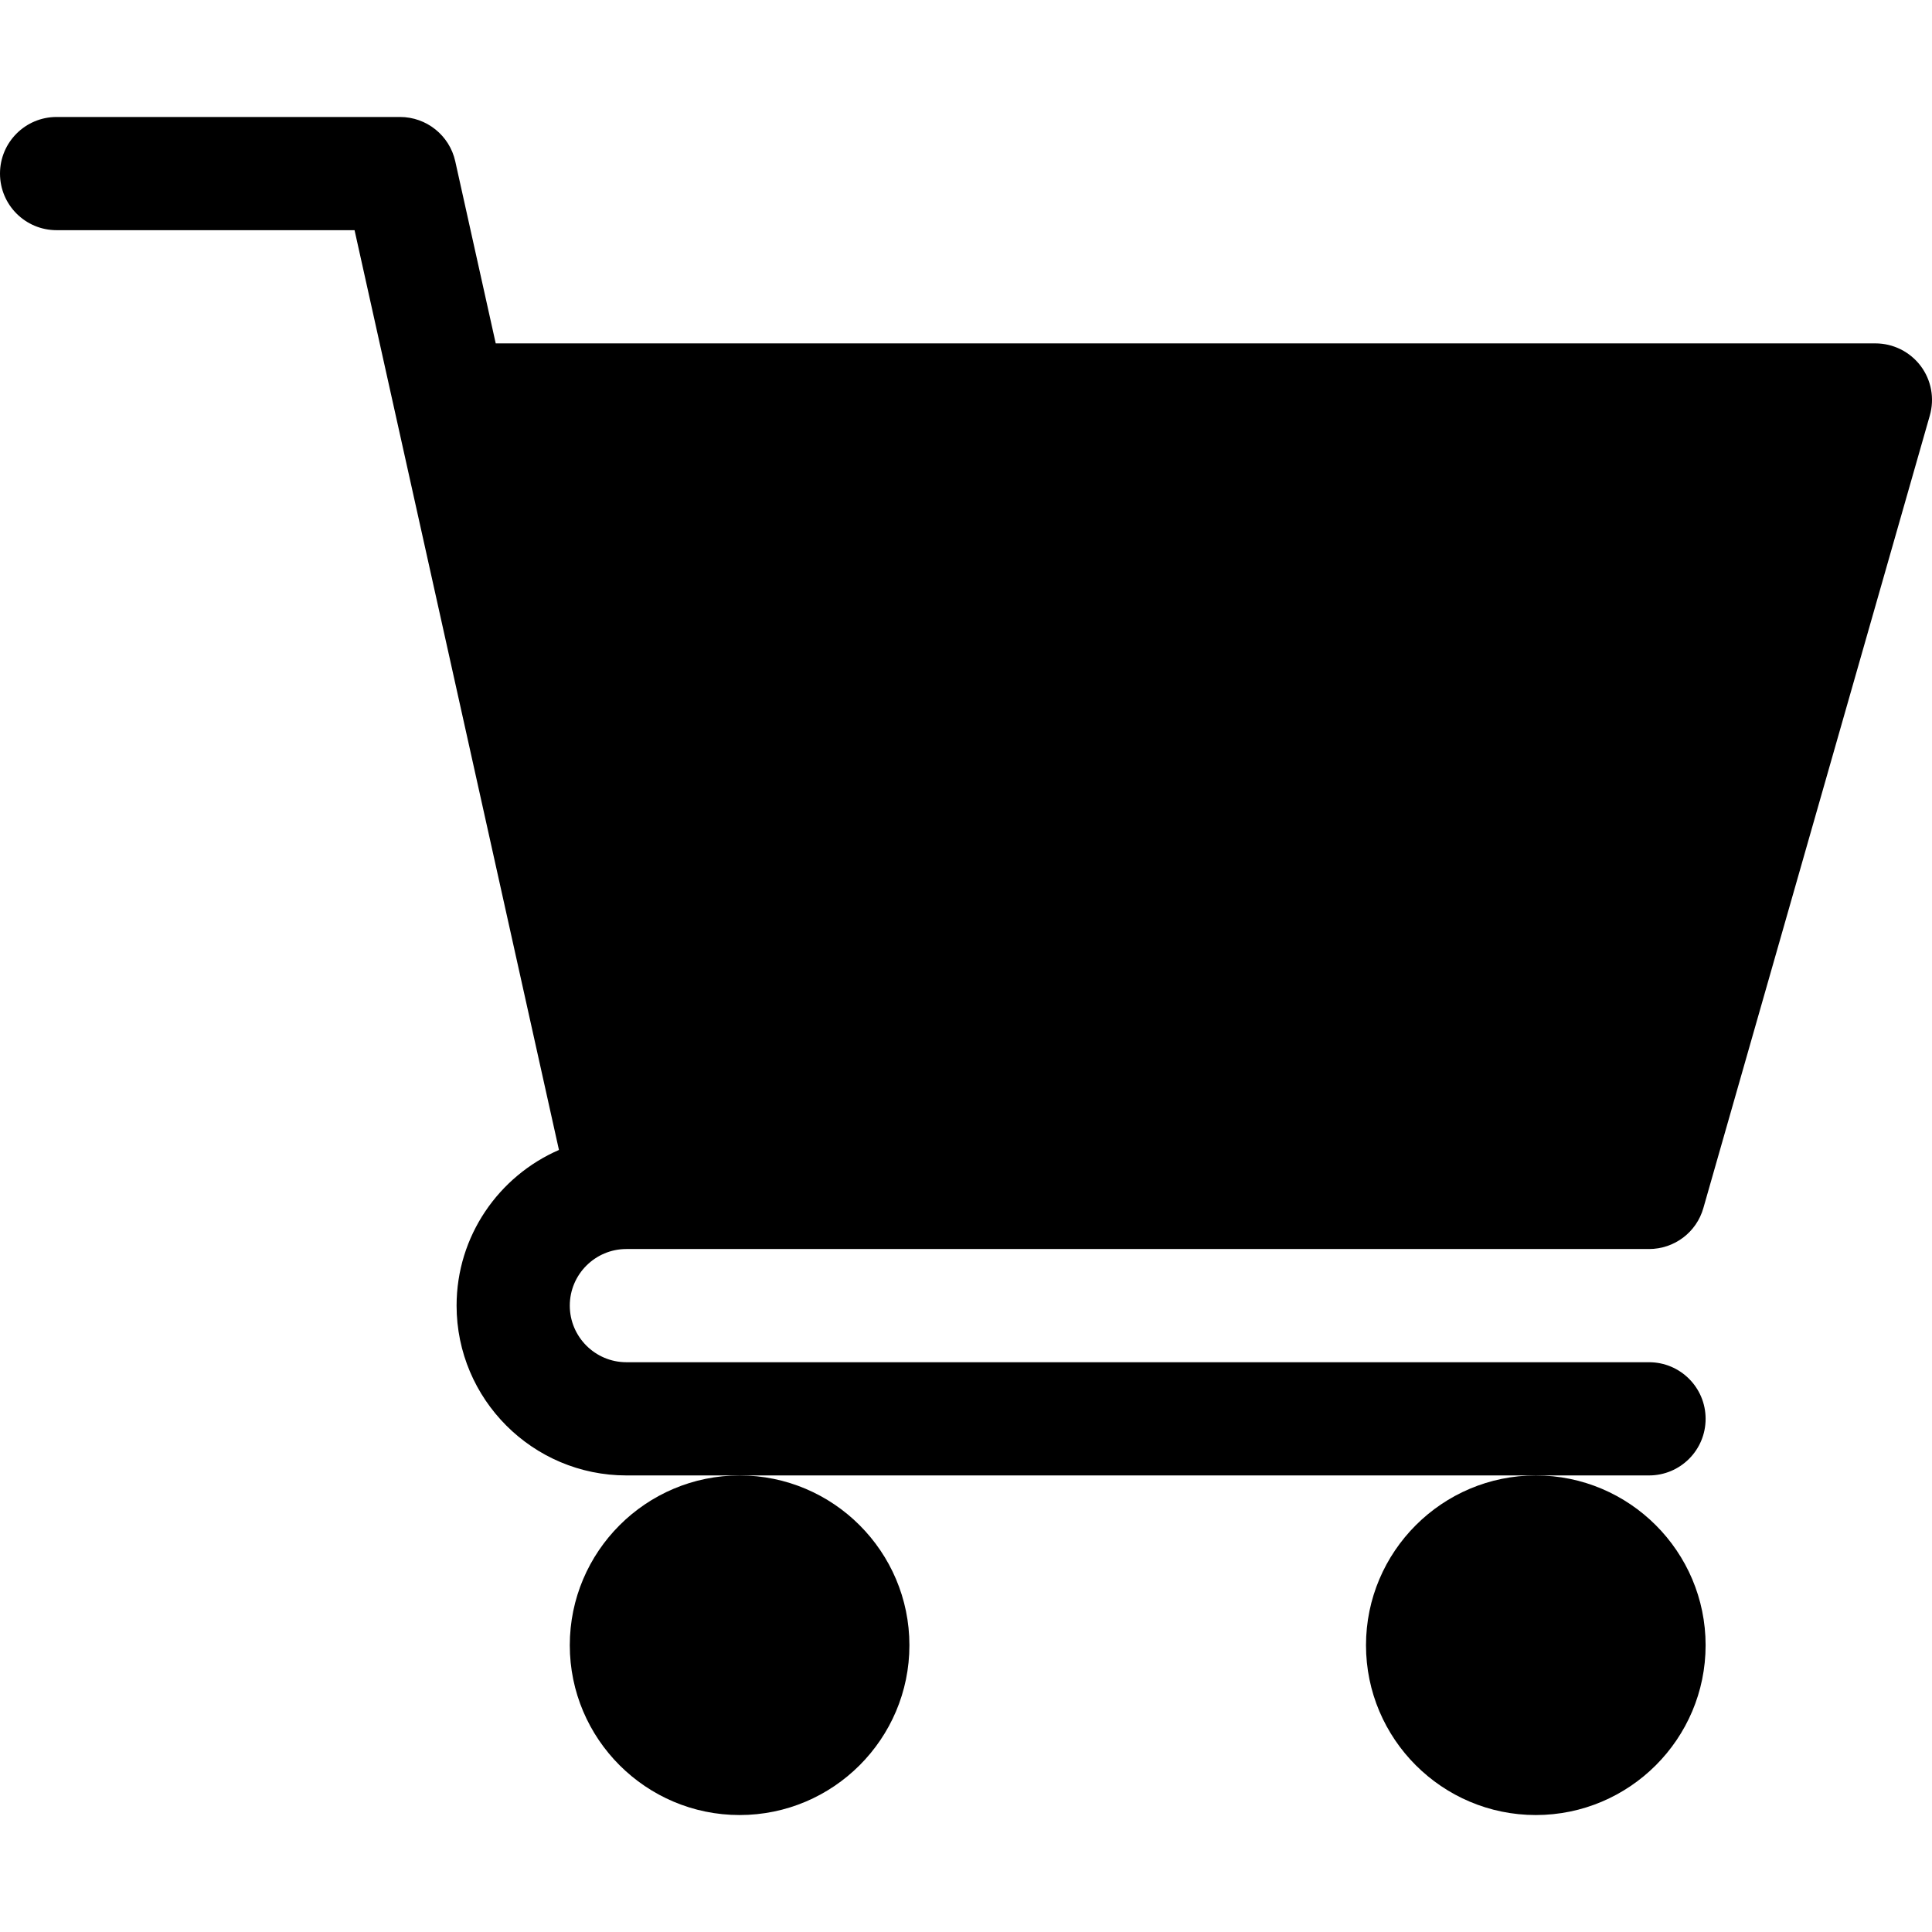
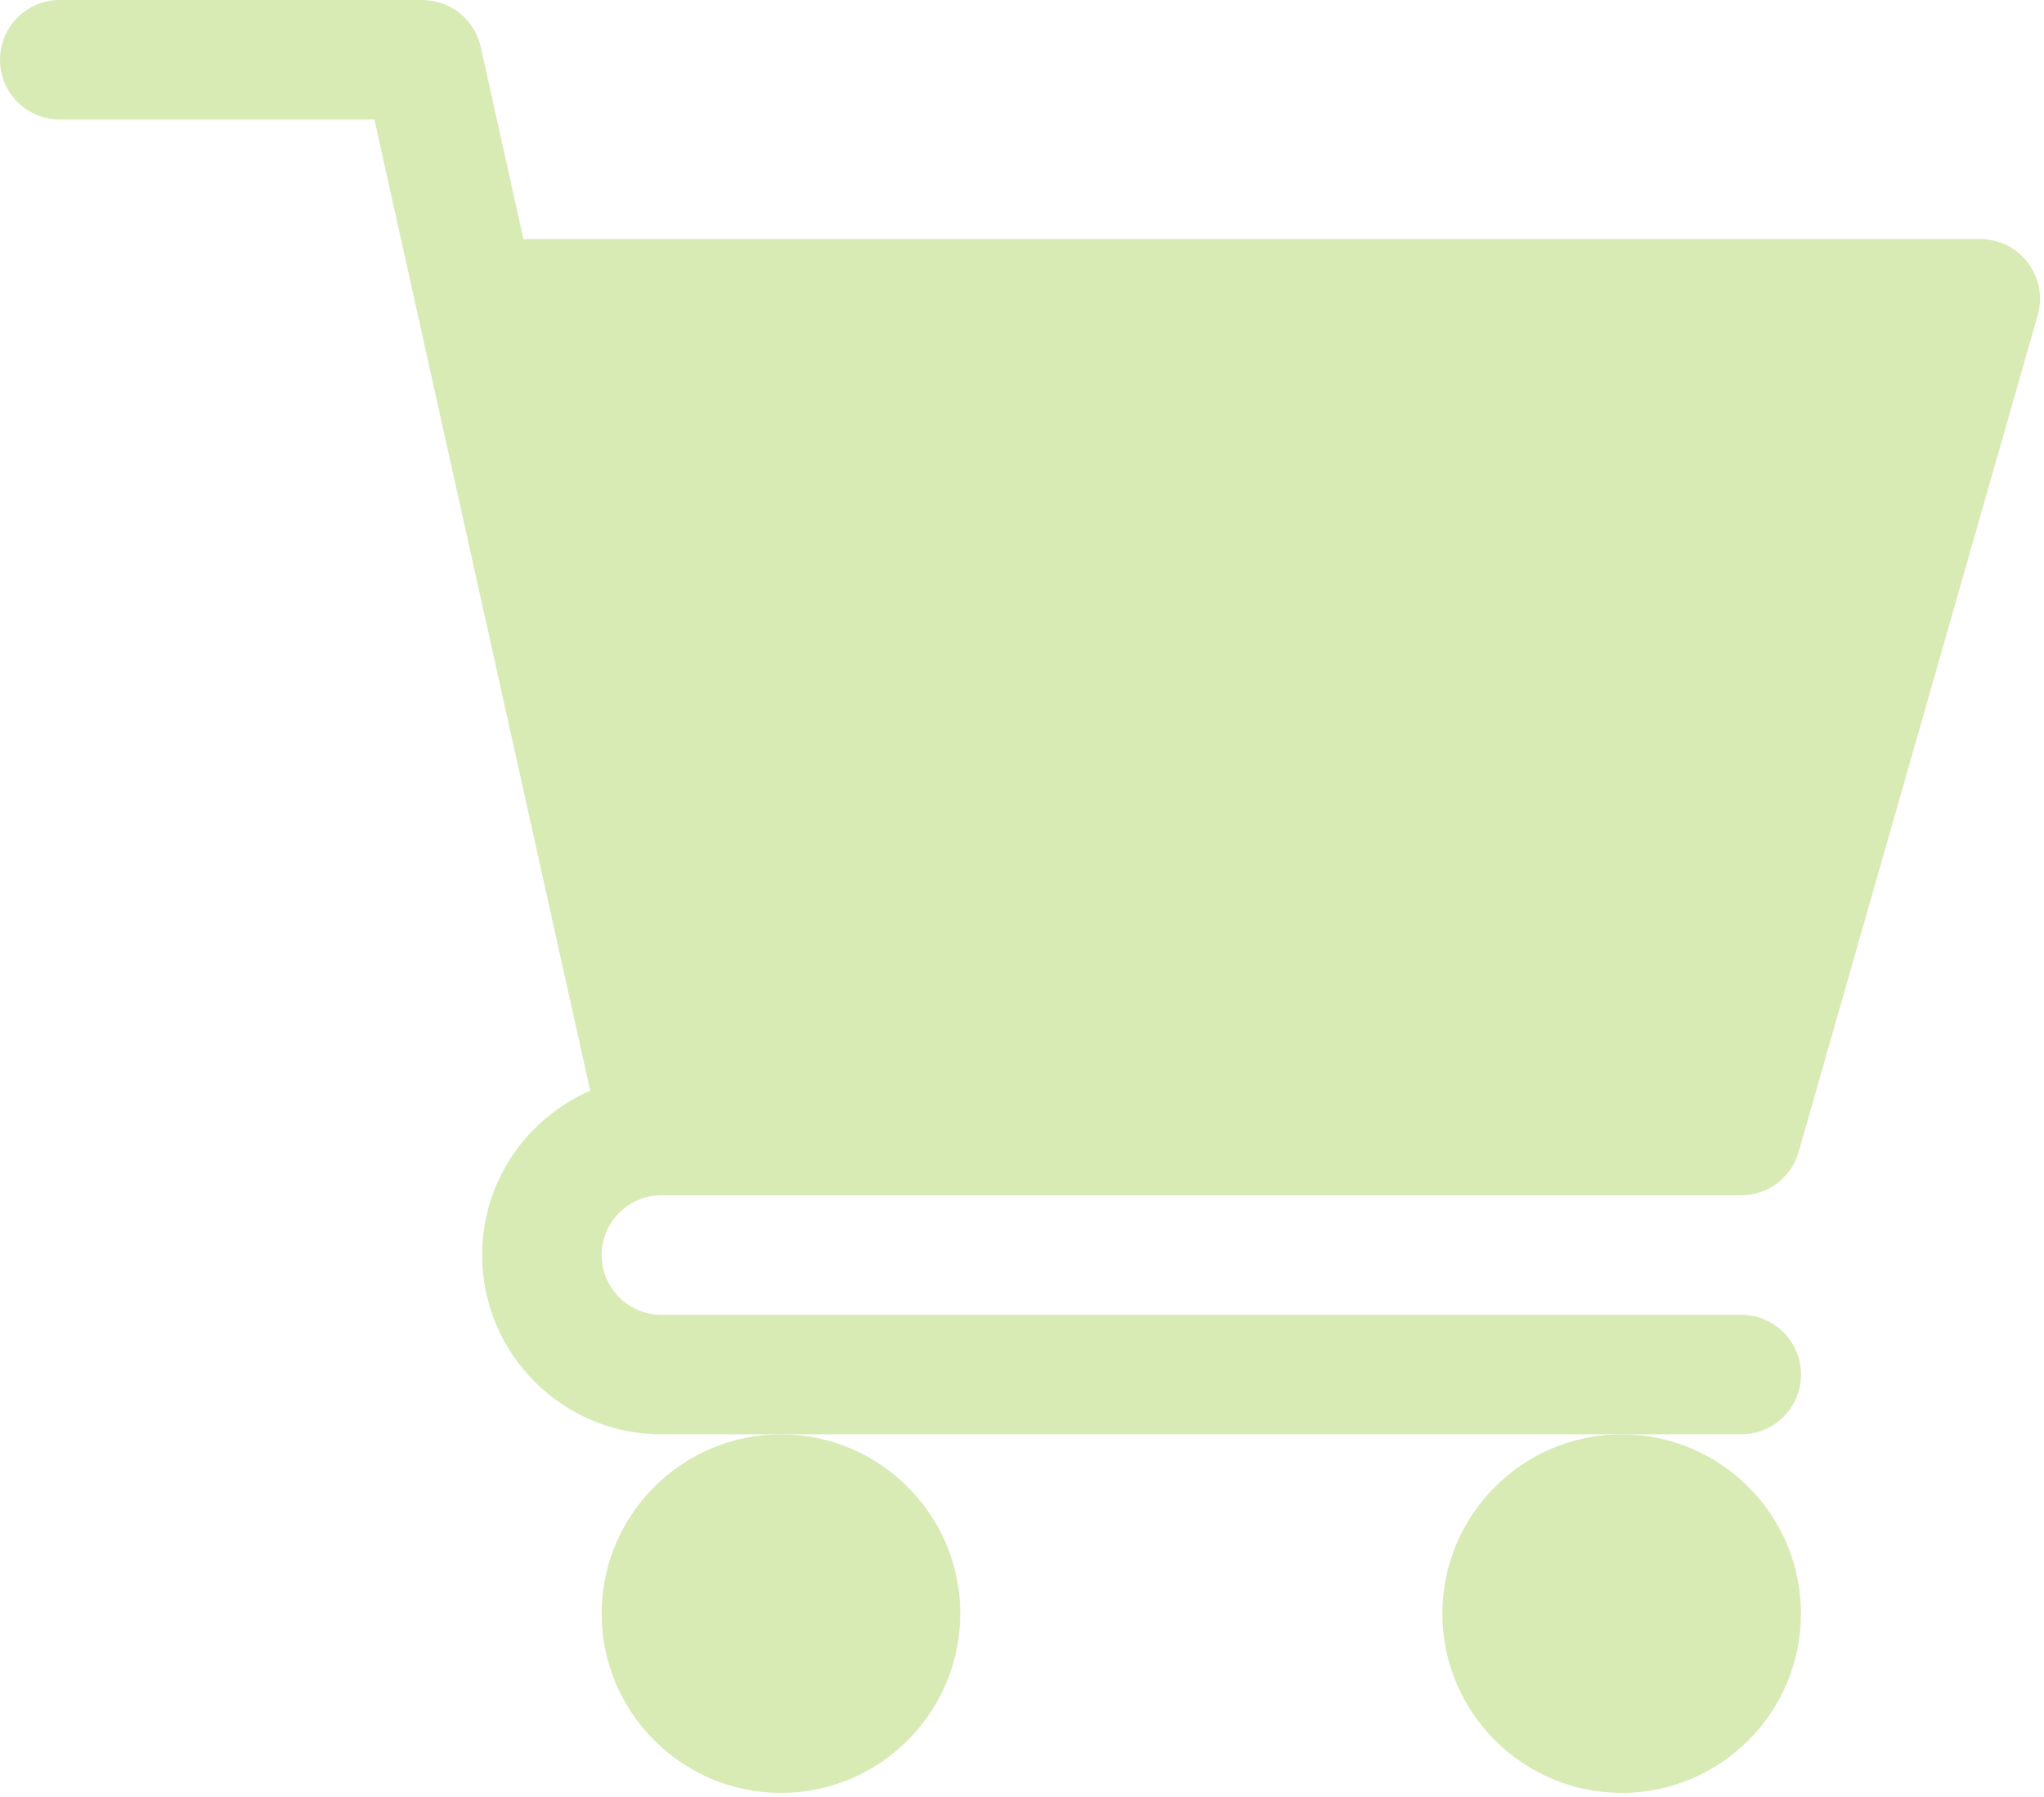
- <svg xmlns="http://www.w3.org/2000/svg" height="512pt" viewBox="0 -31 512 512" width="512pt">
-   <path d="m166 300.004h271.004c6.711 0 12.598-4.438 14.414-10.883l60.004-210.004c1.289-4.527.406-9.391-2.434-13.152-2.844-3.75-7.266-5.965-11.984-5.965h-365.633l-10.723-48.25c-1.523-6.871-7.617-11.75-14.648-11.75h-91c-8.289 0-15 6.711-15 15 0 8.293 6.711 15 15 15h78.961l54.168 243.75c-15.938 6.93-27.129 22.793-27.129 41.254 0 24.812 20.188 45 45 45h271.004c8.293 0 15-6.707 15-15 0-8.289-6.707-15-15-15h-271.004c-8.262 0-15-6.723-15-15s6.738-15 15-15zm0 0" />
-   <path d="m151 405.004c0 24.816 20.188 45 45.004 45 24.812 0 45-20.184 45-45 0-24.812-20.188-45-45-45-24.816 0-45.004 20.188-45.004 45zm0 0" />
-   <path d="m362.004 405.004c0 24.816 20.188 45 45 45 24.816 0 45-20.184 45-45 0-24.812-20.184-45-45-45-24.812 0-45 20.188-45 45zm0 0" />
+ <svg xmlns="http://www.w3.org/2000/svg" width="513" height="451" viewBox="0 0 513 451" fill="none">
+   <path d="M166 300.004H437.004C443.715 300.004 449.602 295.566 451.418 289.121L511.422 79.117C512.711 74.59 511.828 69.727 508.988 65.965C506.145 62.215 501.723 60 497.004 60H131.371L120.648 11.75C119.125 4.879 113.031 0 106 0H15C6.711 0 0 6.711 0 15C0 23.293 6.711 30 15 30H93.961L148.129 273.75C132.191 280.68 121 296.543 121 315.004C121 339.816 141.188 360.004 166 360.004H437.004C445.297 360.004 452.004 353.297 452.004 345.004C452.004 336.715 445.297 330.004 437.004 330.004H166C157.738 330.004 151 323.281 151 315.004C151 306.727 157.738 300.004 166 300.004V300.004Z" fill="#D8EBB5" />
+   <path d="M151 405.004C151 429.82 171.188 450.004 196.004 450.004C220.816 450.004 241.004 429.82 241.004 405.004C241.004 380.191 220.816 360.004 196.004 360.004C171.188 360.004 151 380.191 151 405.004Z" fill="#D8EBB5" />
+   <path d="M362.004 405.004C362.004 429.82 382.191 450.004 407.004 450.004C431.82 450.004 452.004 429.82 452.004 405.004C452.004 380.191 431.82 360.004 407.004 360.004C382.191 360.004 362.004 380.191 362.004 405.004Z" fill="#D8EBB5" />
</svg>
